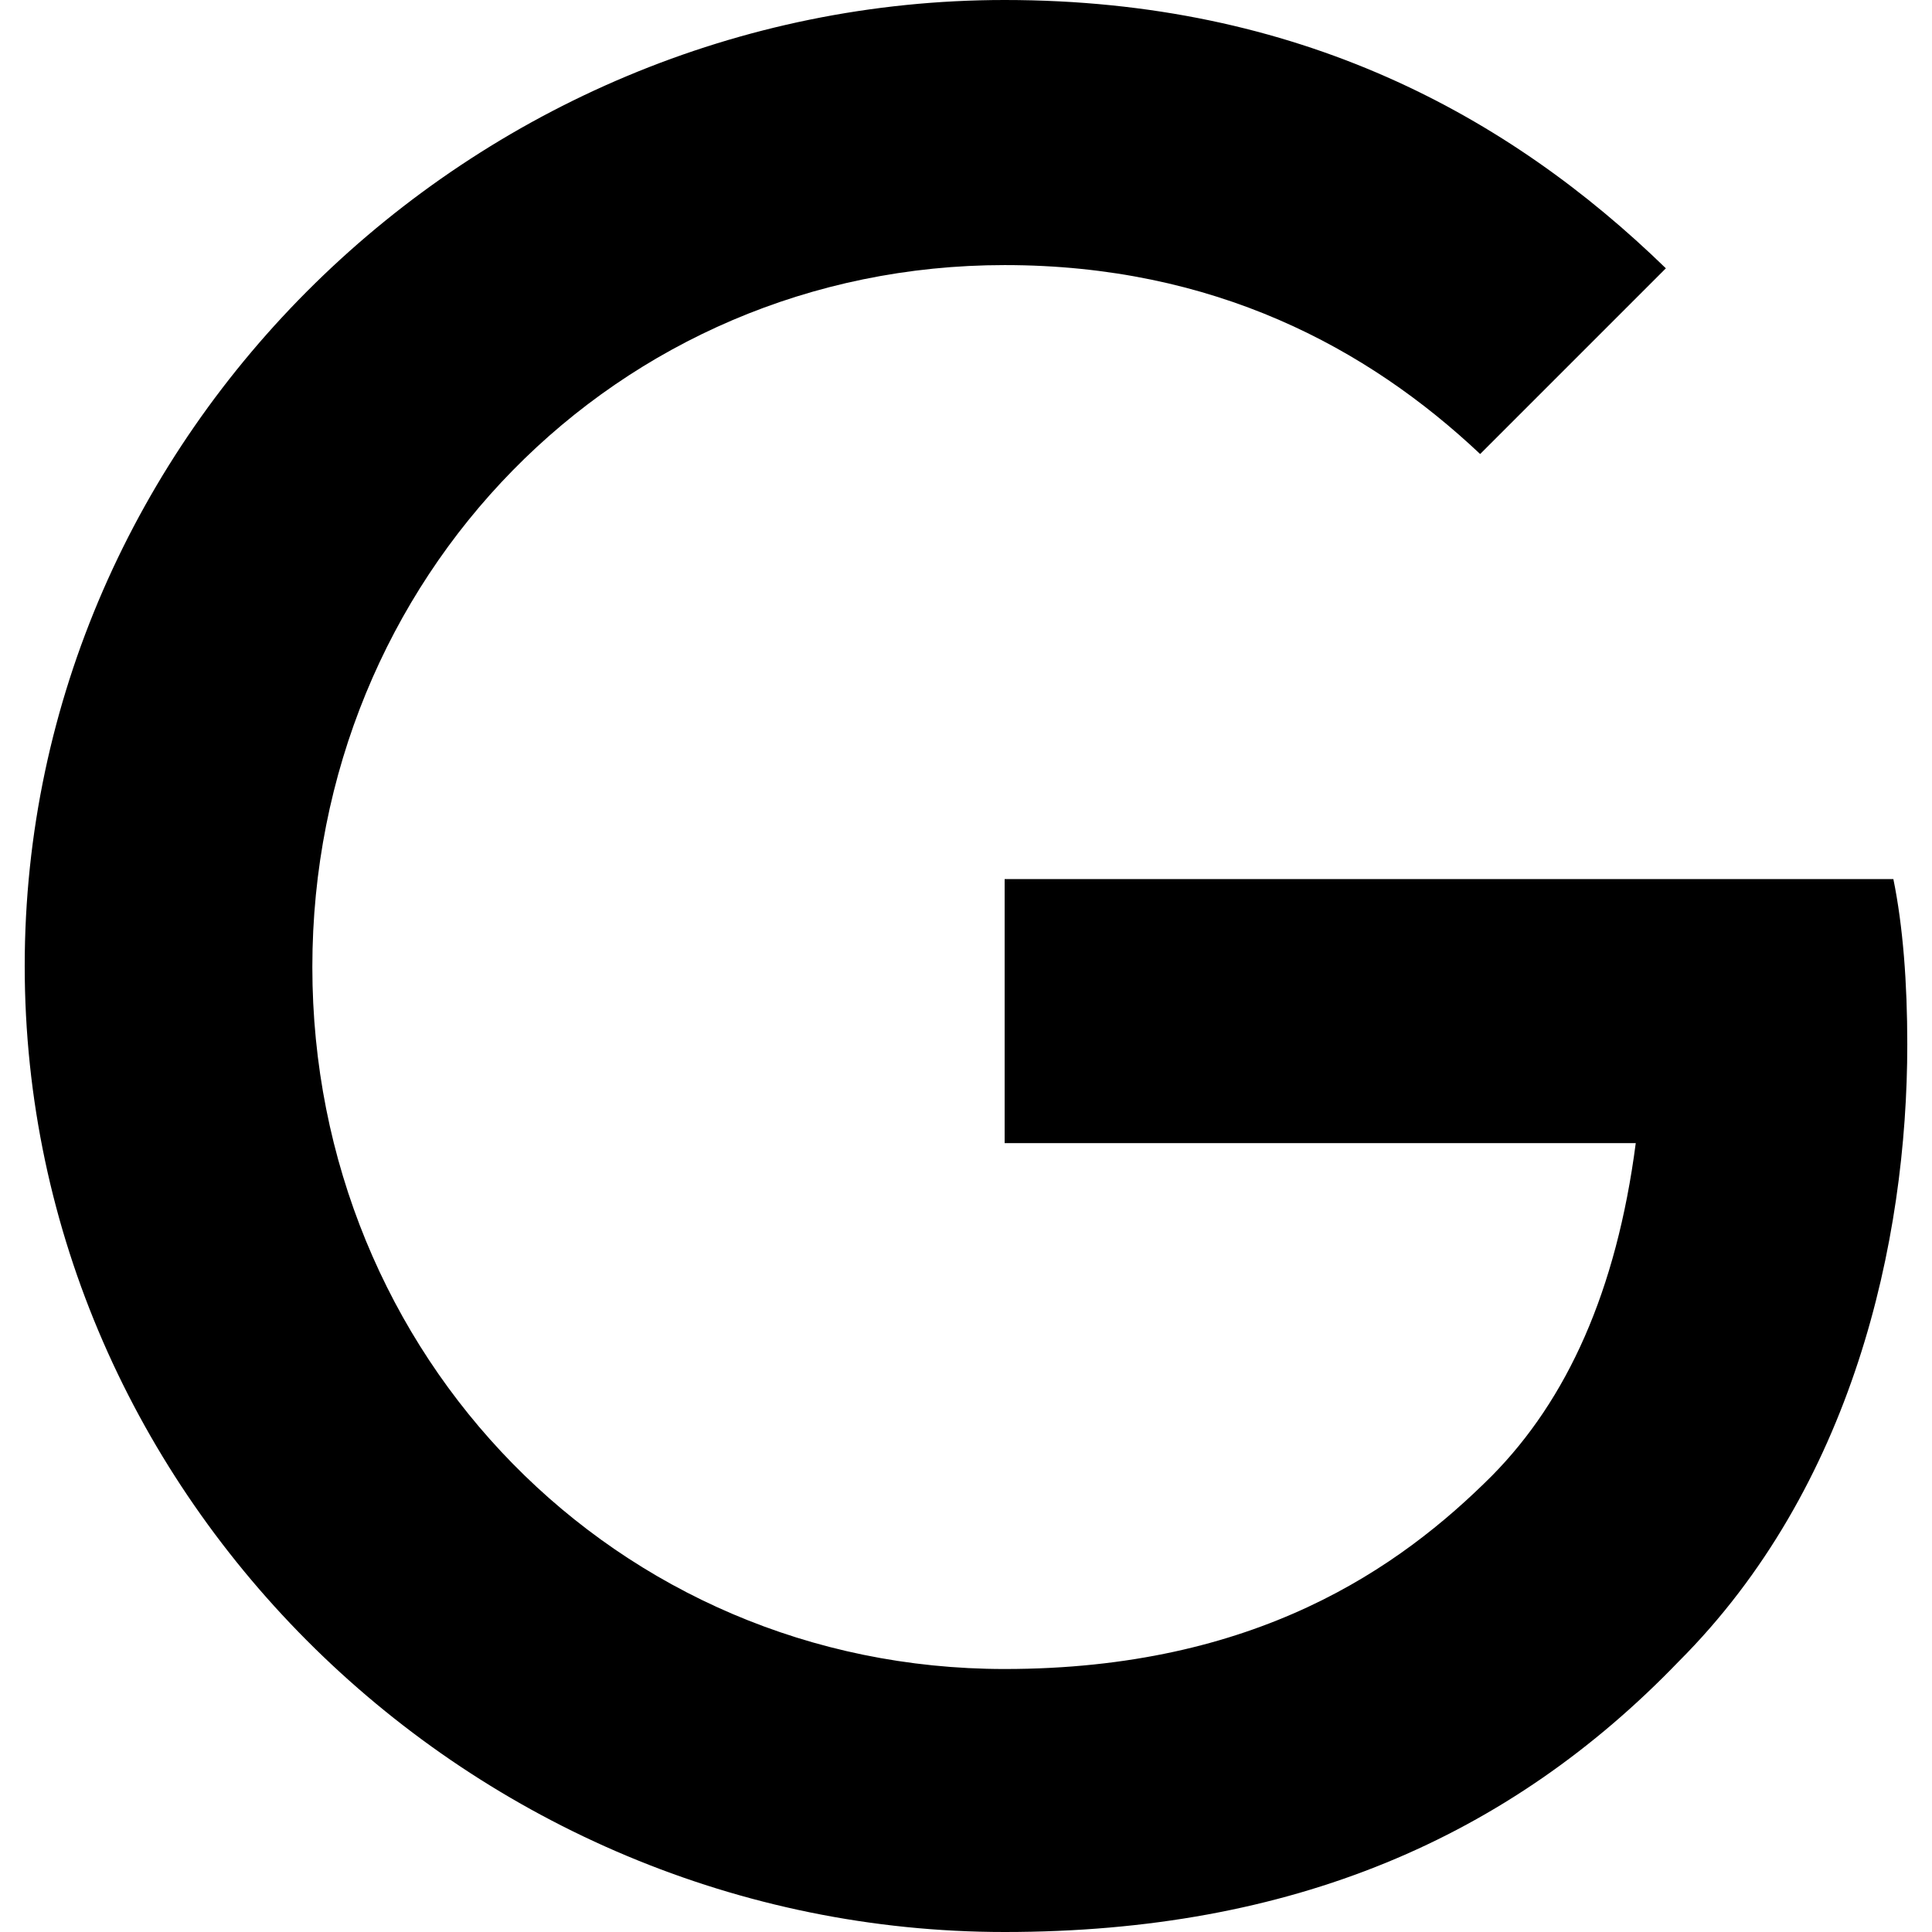
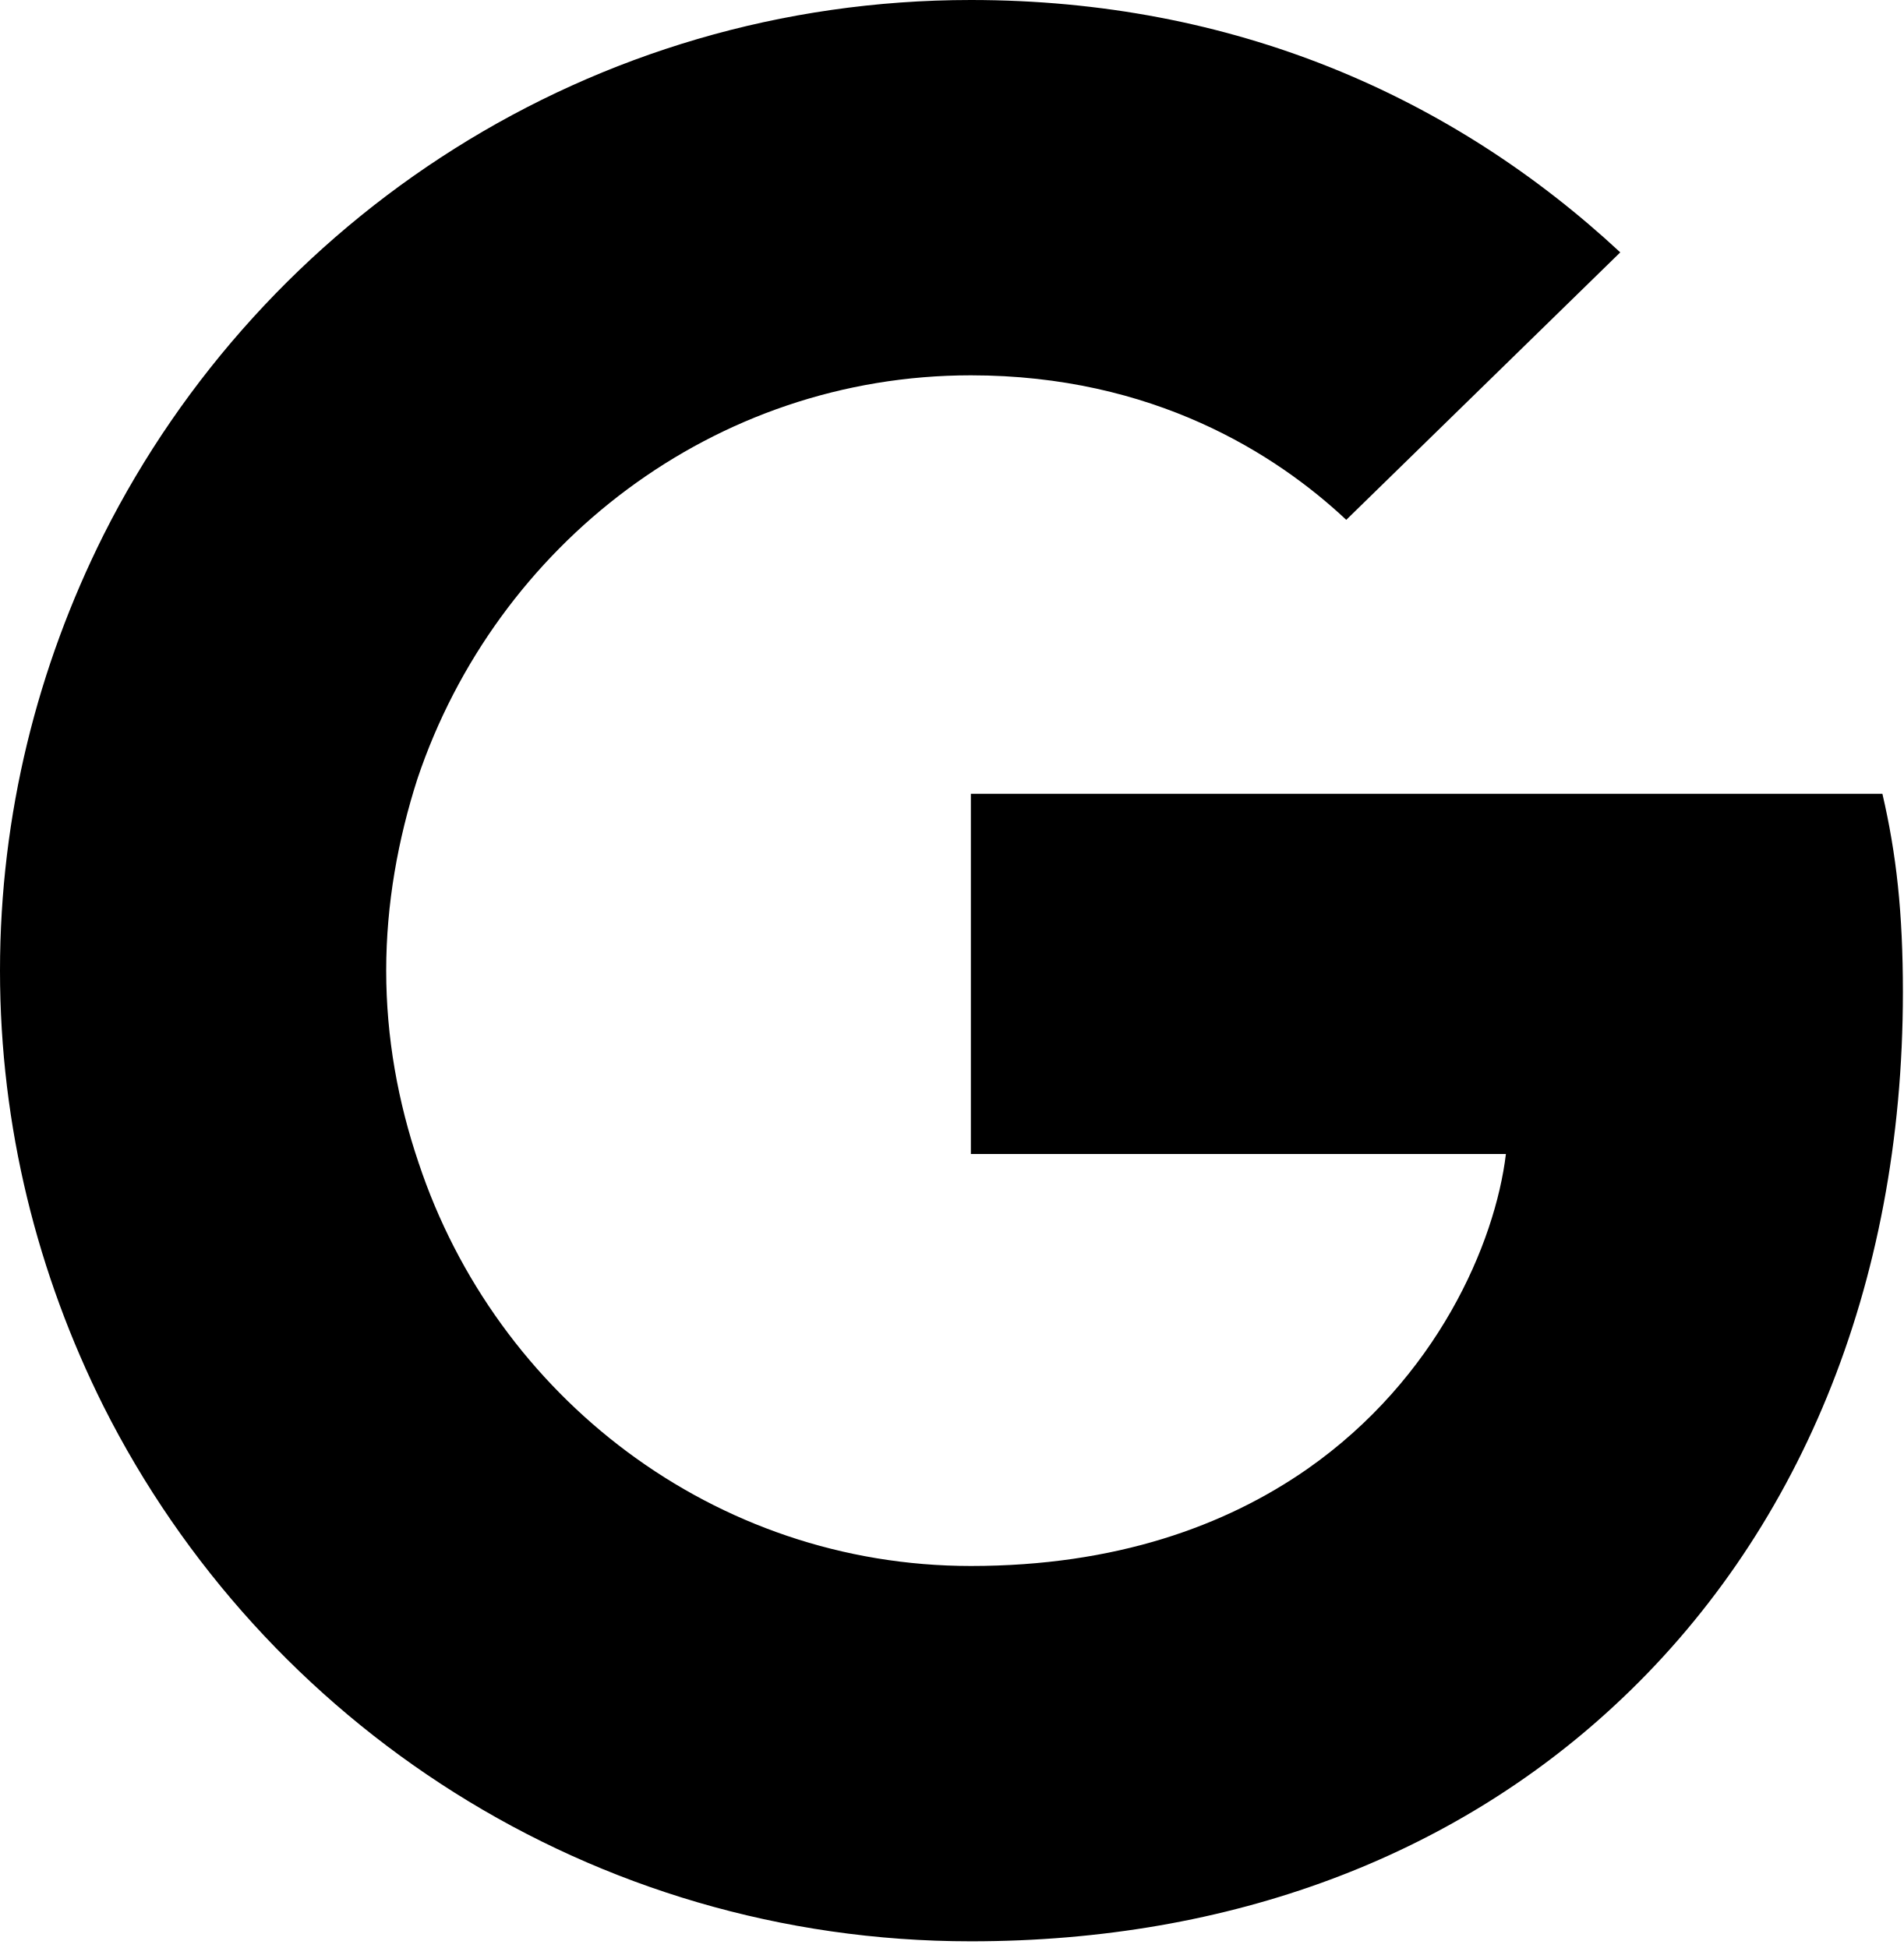
- <svg xmlns="http://www.w3.org/2000/svg" role="img" viewBox="0 0 24 24" fill="currentColor">
-   <path d="M12.48 10.92v3.28h7.84c-.24 1.84-.853 3.187-1.787 4.133-1.147 1.147-2.933 2.4-6.053 2.4-4.827 0-8.6-3.893-8.6-8.72s3.773-8.72 8.6-8.72c2.6 0 4.507 1.027 5.907 2.347l2.307-2.307C18.747 1.44 16.133 0 12.48 0 5.867 0 .307 5.387.307 12s5.56 12 12.173 12c3.573 0 6.267-1.173 8.373-3.36 2.16-2.16 2.84-5.213 2.84-7.667 0-.76-.053-1.467-.173-2.053H12.48z" />
+ <svg xmlns="http://www.w3.org/2000/svg" width="256px" height="262px" viewBox="0 0 256 262" version="1.1" preserveAspectRatio="xMidYMid">
+   <g>
+     <path d="M255.878,133.451 C255.878,122.717 255.007,114.884 253.122,106.761 L130.55,106.761 L130.55,155.209 L202.497,155.209 C201.047,167.249 193.214,185.381 175.807,197.565 L175.563,199.187 L214.318,229.21 L217.003,229.478 C241.662,206.704 255.878,173.196 255.878,133.451" fill="currentColor" />
+     <path d="M130.55,261.1 C165.798,261.1 195.389,249.495 217.003,229.478 L175.807,197.565 C164.783,205.253 149.987,210.62 130.55,210.62 C96.027,210.62 66.726,187.847 56.281,156.37 L54.75,156.5 L14.452,187.687 L13.925,189.152 C35.393,231.798 79.49,261.1 130.55,261.1" fill="currentColor" />
+     <path d="M56.281,156.37 C53.525,148.247 51.93,139.543 51.93,130.55 C51.93,121.556 53.525,112.853 56.136,104.73 L56.063,103 L15.26,71.312 L13.925,71.947 C5.077,89.644 0,109.517 0,130.55 C0,151.583 5.077,171.455 13.925,189.152 L56.281,156.37" fill="currentColor" />
+     <path d="M130.55,50.479 C155.064,50.479 171.6,61.068 181.029,69.917 L217.873,33.943 C195.245,12.91 165.798,0 130.55,0 C79.49,0 35.393,29.301 13.925,71.947 L56.136,104.73 C66.726,73.253 96.027,50.479 130.55,50.479" fill="currentColor" />
+   </g>
</svg>
